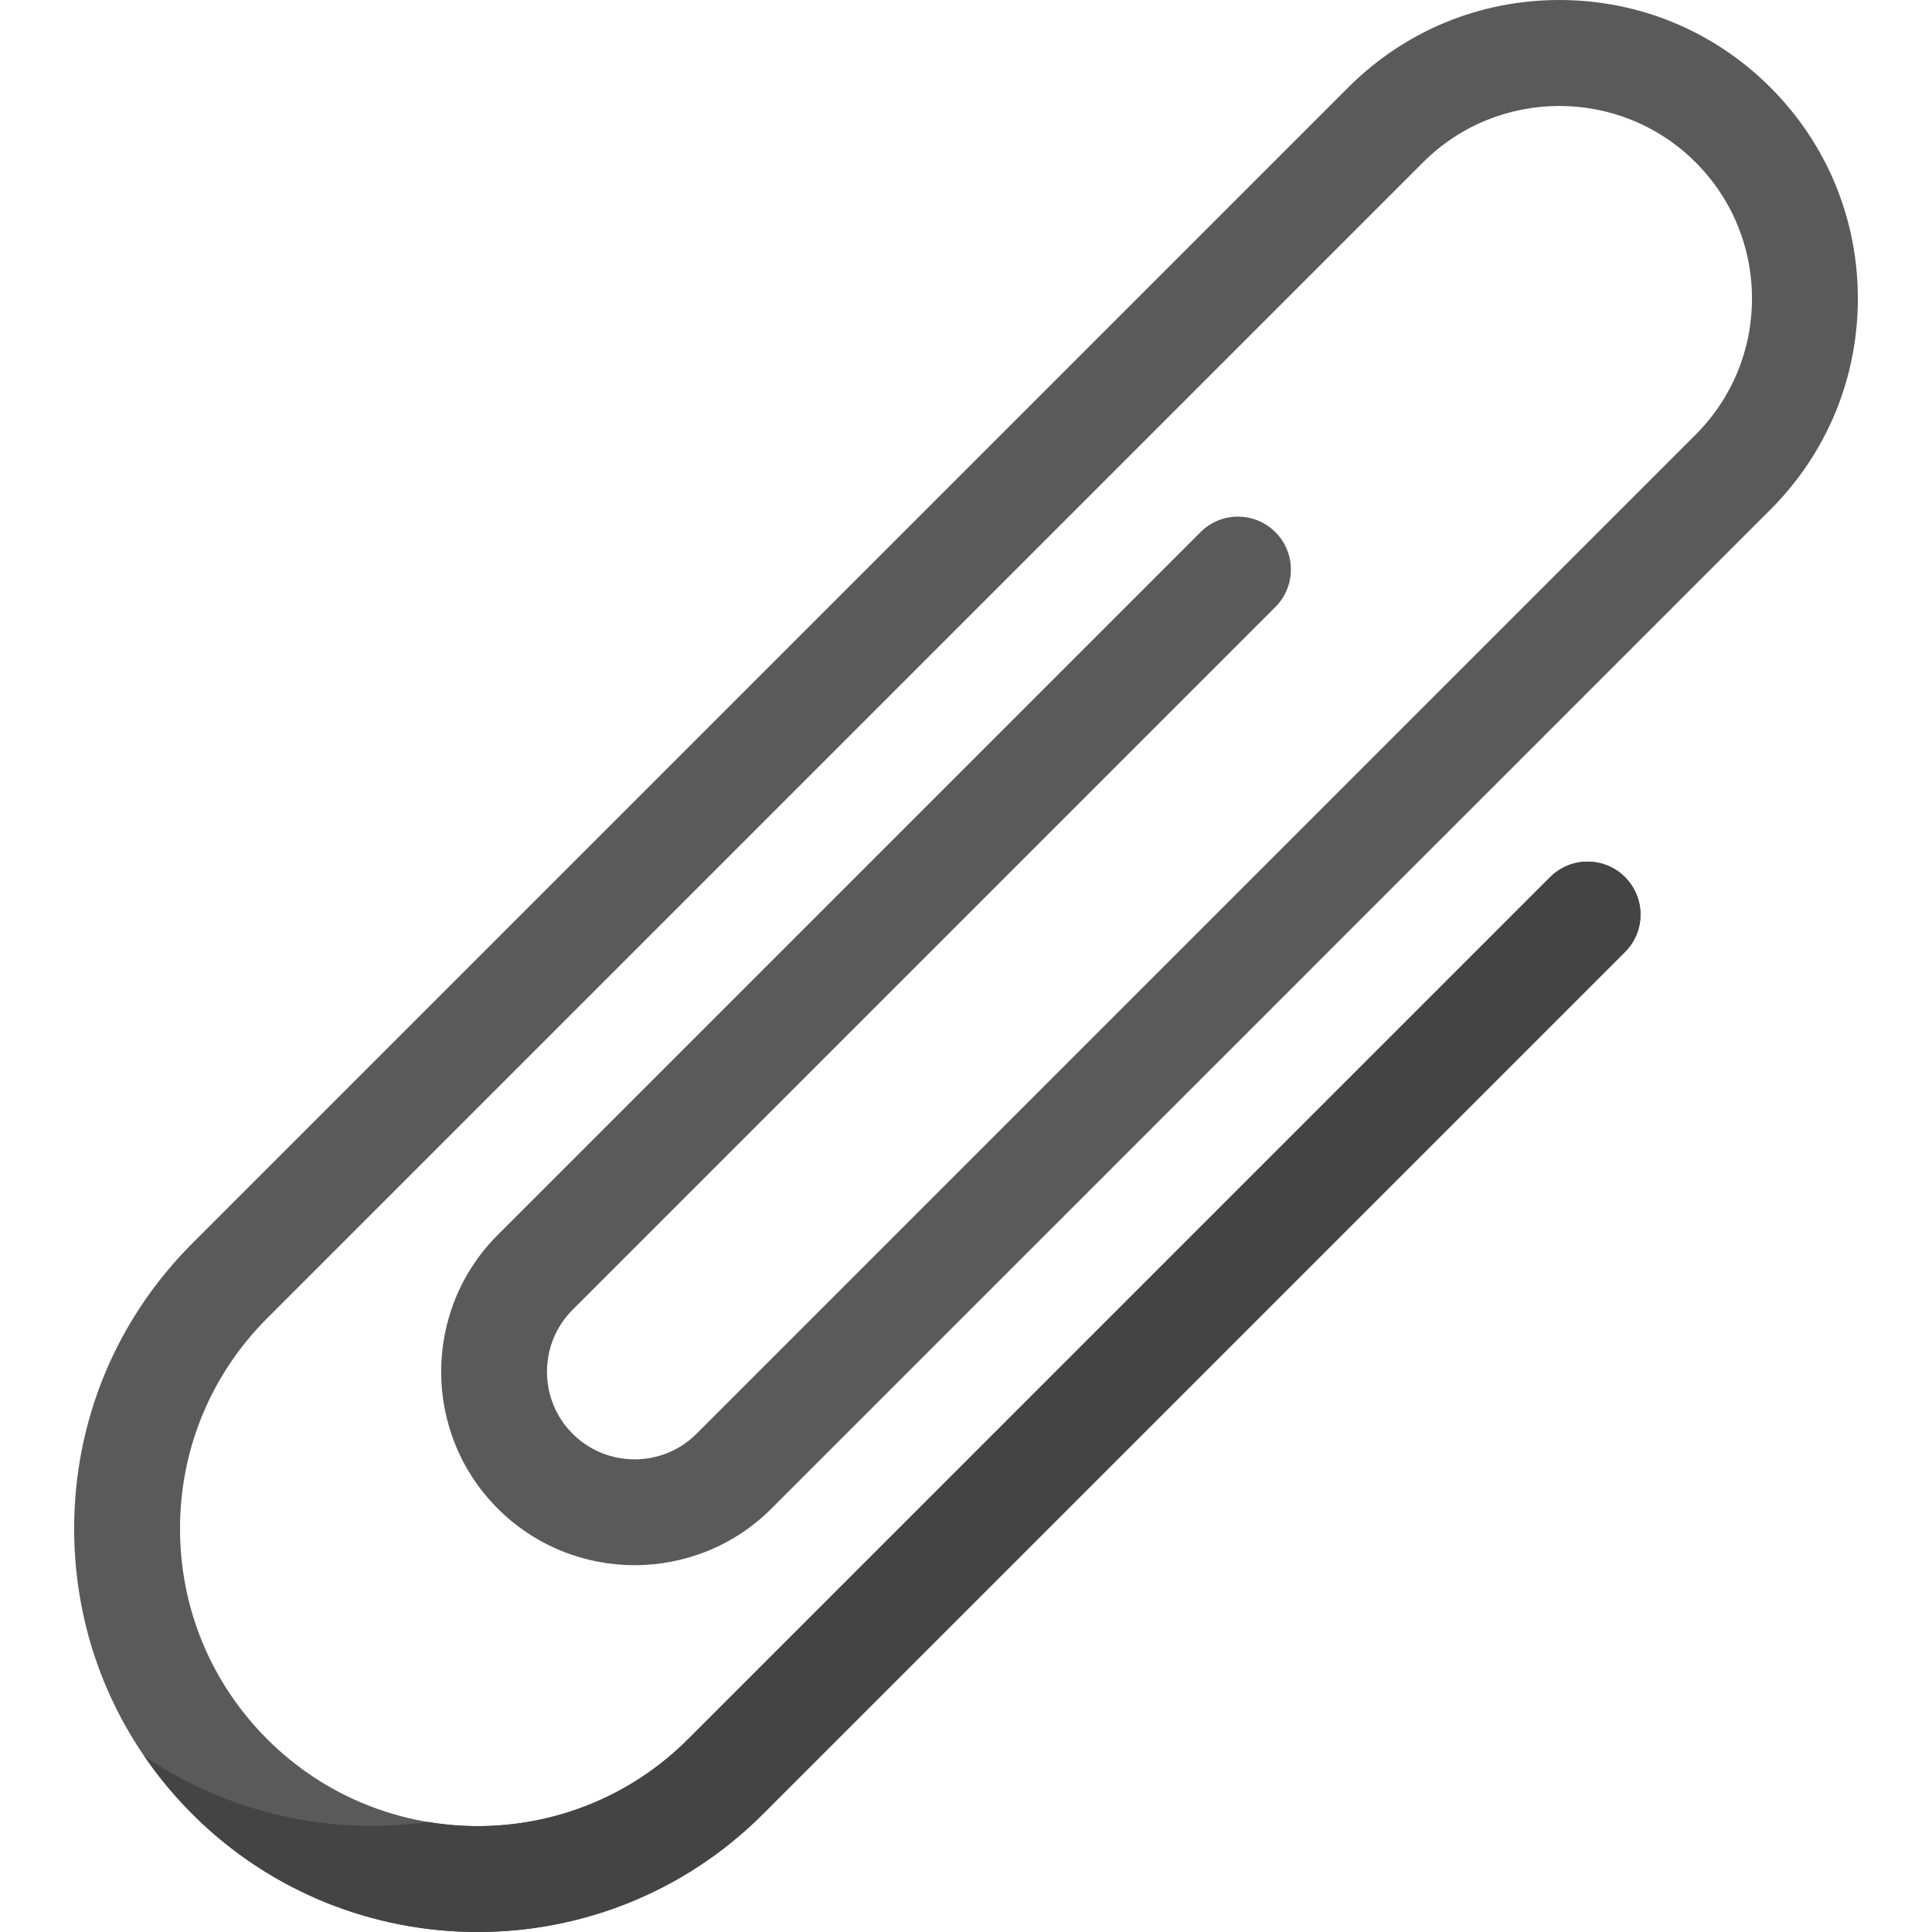
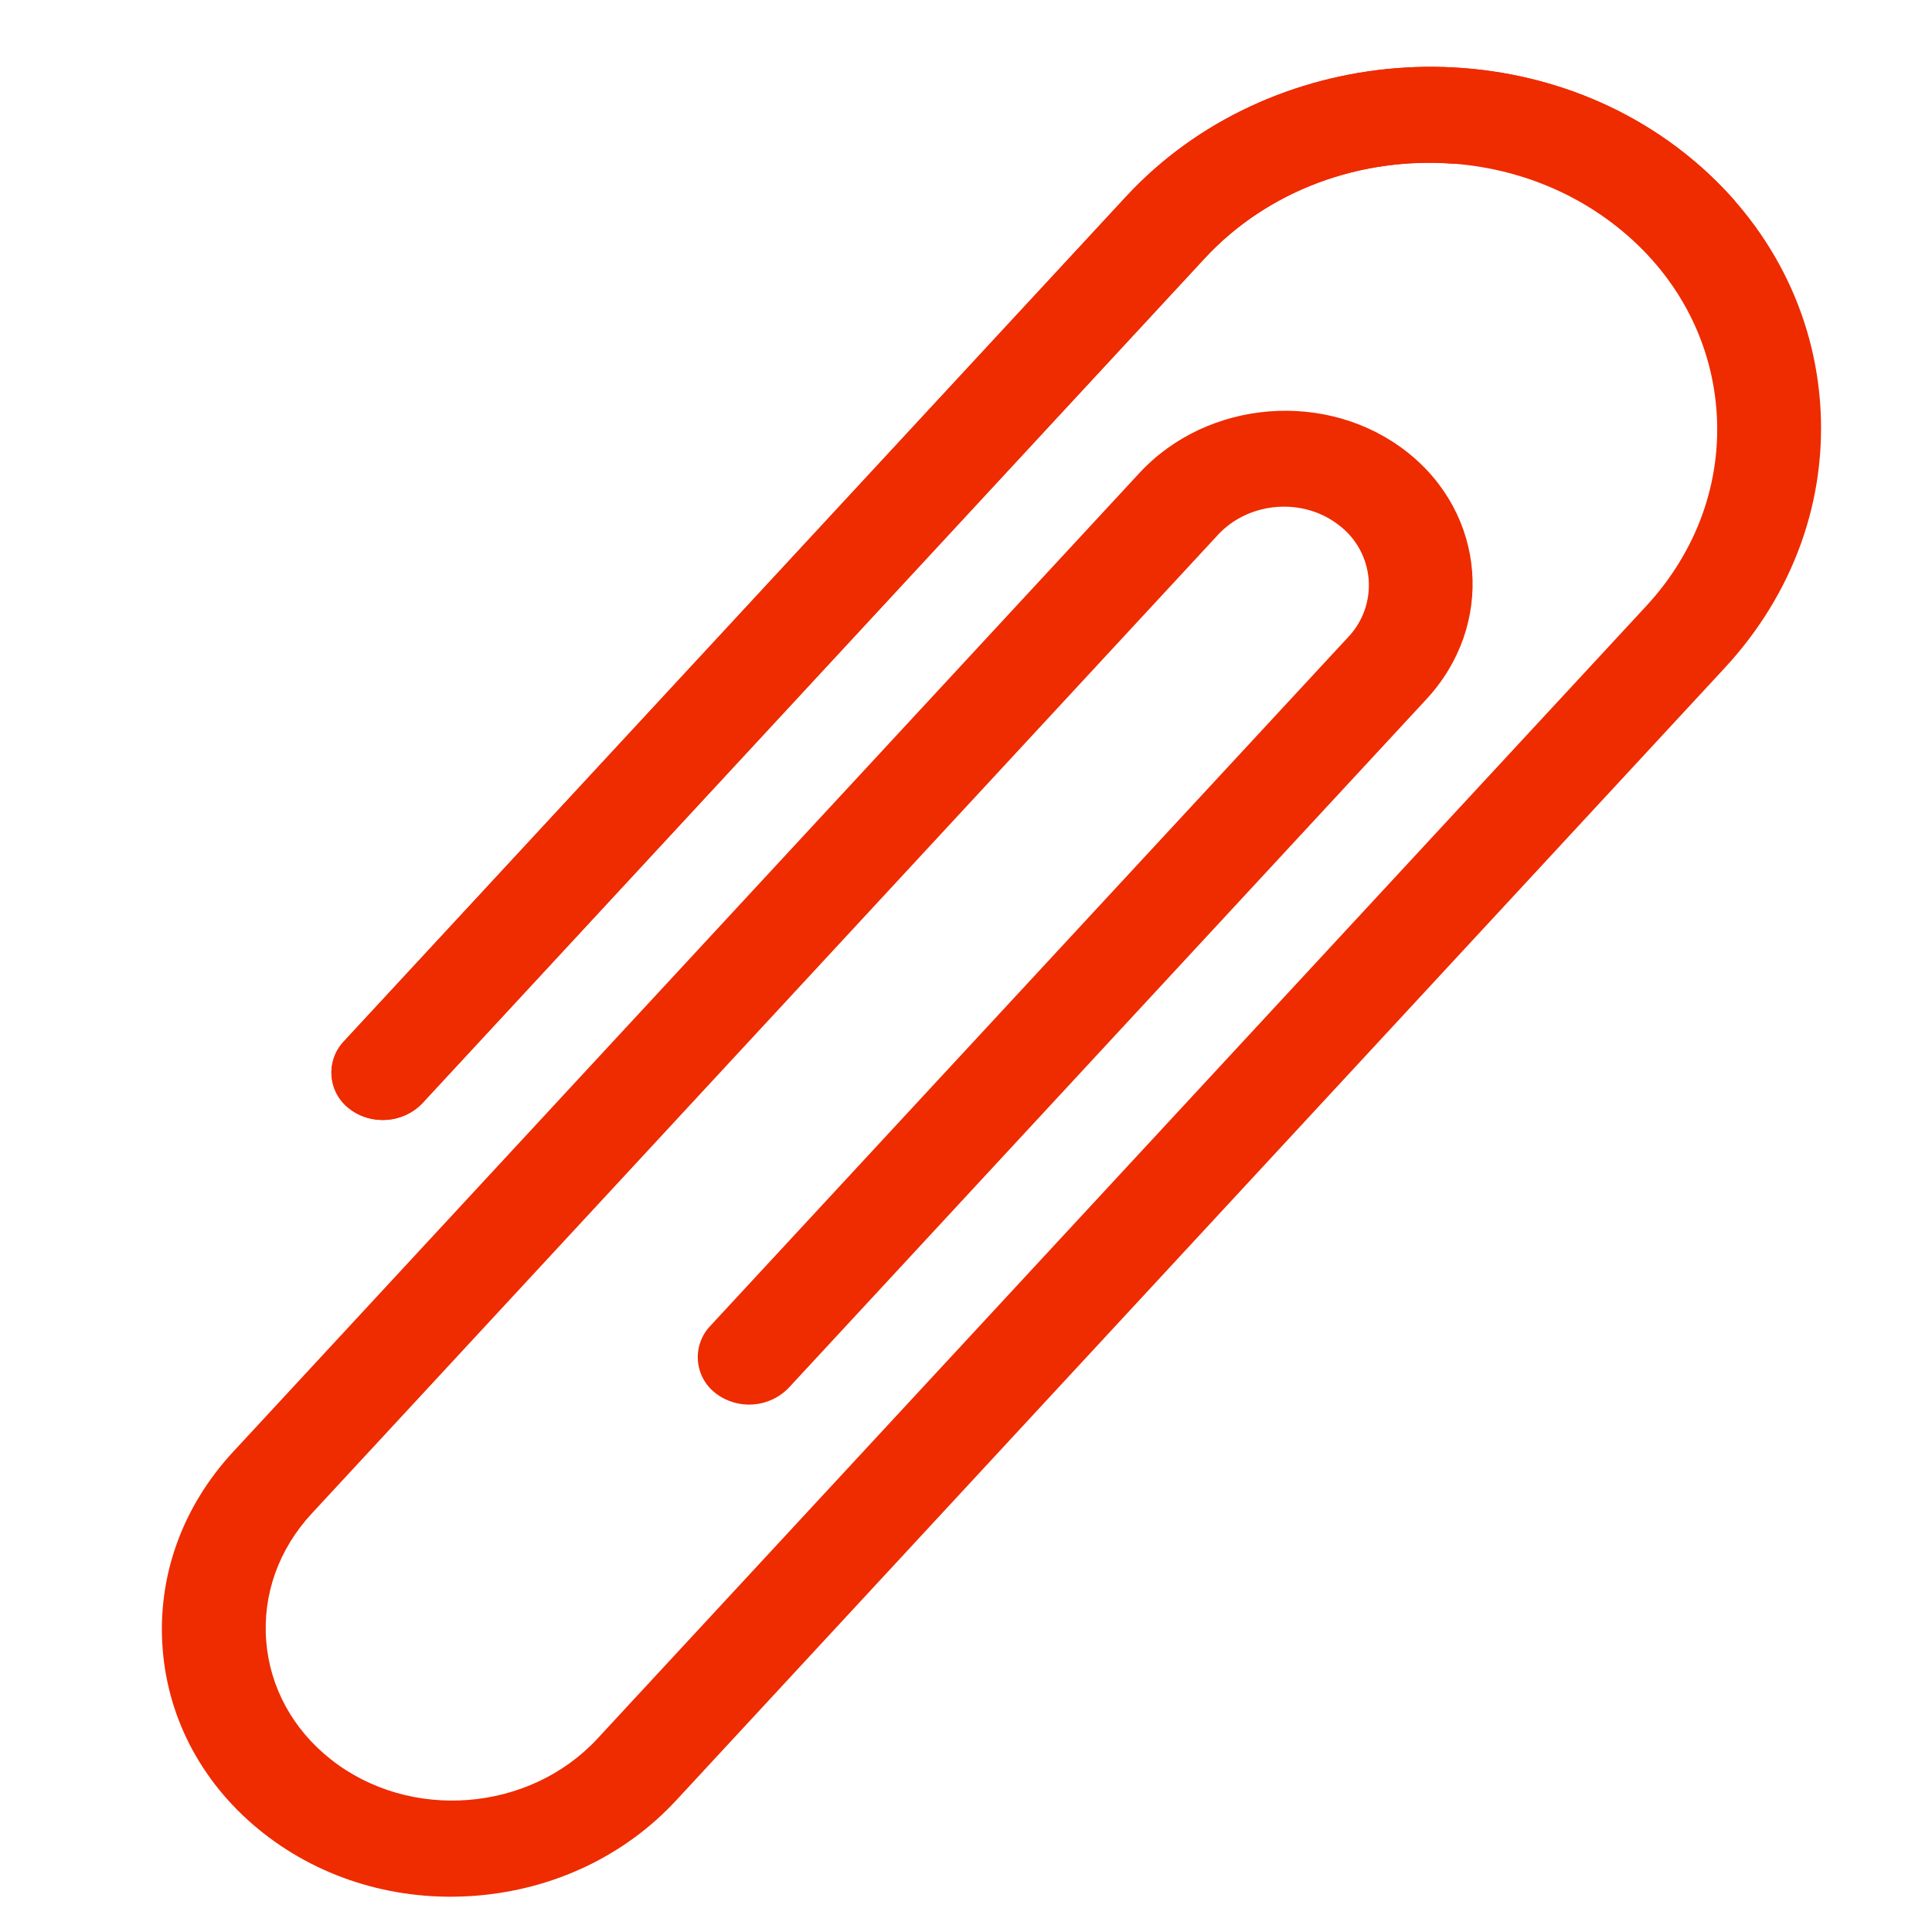
- <svg xmlns="http://www.w3.org/2000/svg" id="Capa_1" height="512" width="512">
-   <path d="M126.585 512c-27.384 0-54.767-10.424-75.614-31.27-20.198-20.198-31.321-47.052-31.321-75.614 0-28.563 11.123-55.417 31.321-75.615L357.3 23.172C372.242 8.229 392.108 0 413.24 0c21.131 0 40.998 8.229 55.94 23.172 14.942 14.942 23.171 34.808 23.171 55.94 0 21.131-8.229 40.998-23.171 55.94l-264.741 264.74c-19.997 19.996-52.533 19.996-72.531 0-19.997-19.997-19.997-52.533 0-72.531l186.24-186.24c5.478-5.478 14.361-5.478 19.84 0s5.479 14.361 0 19.84L151.747 347.1c-9.057 9.058-9.057 23.794 0 32.852 9.058 9.058 23.794 9.058 32.852 0l264.741-264.74c9.643-9.643 14.953-22.464 14.953-36.1 0-13.637-5.31-26.458-14.953-36.1-19.906-19.906-52.295-19.906-72.201 0L70.81 349.34c-14.898 14.898-23.103 34.706-23.103 55.775 0 21.07 8.205 40.877 23.103 55.775 30.755 30.754 80.796 30.753 111.549.001l228.446-228.447c5.478-5.478 14.361-5.478 19.84 0s5.479 14.361 0 19.84L202.199 480.73C181.352 501.576 153.968 512 126.585 512z" fill="#5a5a5a" />
-   <path d="M430.645 252.283c5.479-5.478 5.479-14.362 0-19.84-5.478-5.478-14.361-5.478-19.84 0L182.36 460.89c-18.731 18.731-44.614 26.031-68.94 21.944a107.753 107.753 0 01-14.955 1.046c-21.091 0-42.178-6.19-60.282-18.557a108.191 108.191 0 0012.787 15.406C71.818 501.576 99.201 512 126.584 512c27.384 0 54.768-10.424 75.615-31.27z" fill="#444" />
+ <svg xmlns="http://www.w3.org/2000/svg" width="41" height="41" fill="none">
+   <path d="M29.641 1.446c2.145-.168 4.349.417 6.1 1.797 1.696 1.336 2.72 3.21 2.882 5.274.162 2.066-.557 4.076-2.024 5.66L14.346 38.21c-1.086 1.172-2.595 1.89-4.25 2.02-1.655.13-3.257-.344-4.512-1.332-1.255-.989-2.013-2.375-2.132-3.903-.12-1.528.411-3.015 1.497-4.187l19.231-20.77c1.452-1.569 4-1.769 5.68-.446 1.68 1.323 1.864 3.676.412 5.245l-13.53 14.61a1.168 1.168 0 01-1.553.122.963.963 0 01-.113-1.434l13.53-14.61a1.597 1.597 0 00-.187-2.376c-.761-.6-1.915-.509-2.573.202L6.615 32.12c-.7.756-1.043 1.716-.966 2.702.077.986.566 1.88 1.376 2.518 1.672 1.317 4.208 1.118 5.654-.444l22.253-24.031c1.082-1.169 1.613-2.652 1.493-4.175-.12-1.524-.874-2.905-2.126-3.89-2.583-2.036-6.502-1.728-8.736.684L8.968 23.407a1.168 1.168 0 01-1.554.122.963.963 0 01-.112-1.434L23.897 4.172c1.514-1.635 3.6-2.557 5.744-2.726z" fill="#EF2B00" />
+   <path d="M7.302 22.094a.963.963 0 00.112 1.434c.46.363 1.156.308 1.554-.122L25.563 5.485c1.36-1.47 3.346-2.157 5.275-2.01a8.788 8.788 0 011.165-.168 8.89 8.89 0 014.826.971 8.027 8.027 0 00-1.089-1.035c-1.75-1.38-3.954-1.965-6.099-1.797-2.144.169-4.23 1.09-5.744 2.726L7.302 22.094z" fill="#EF2B00" />
</svg>
